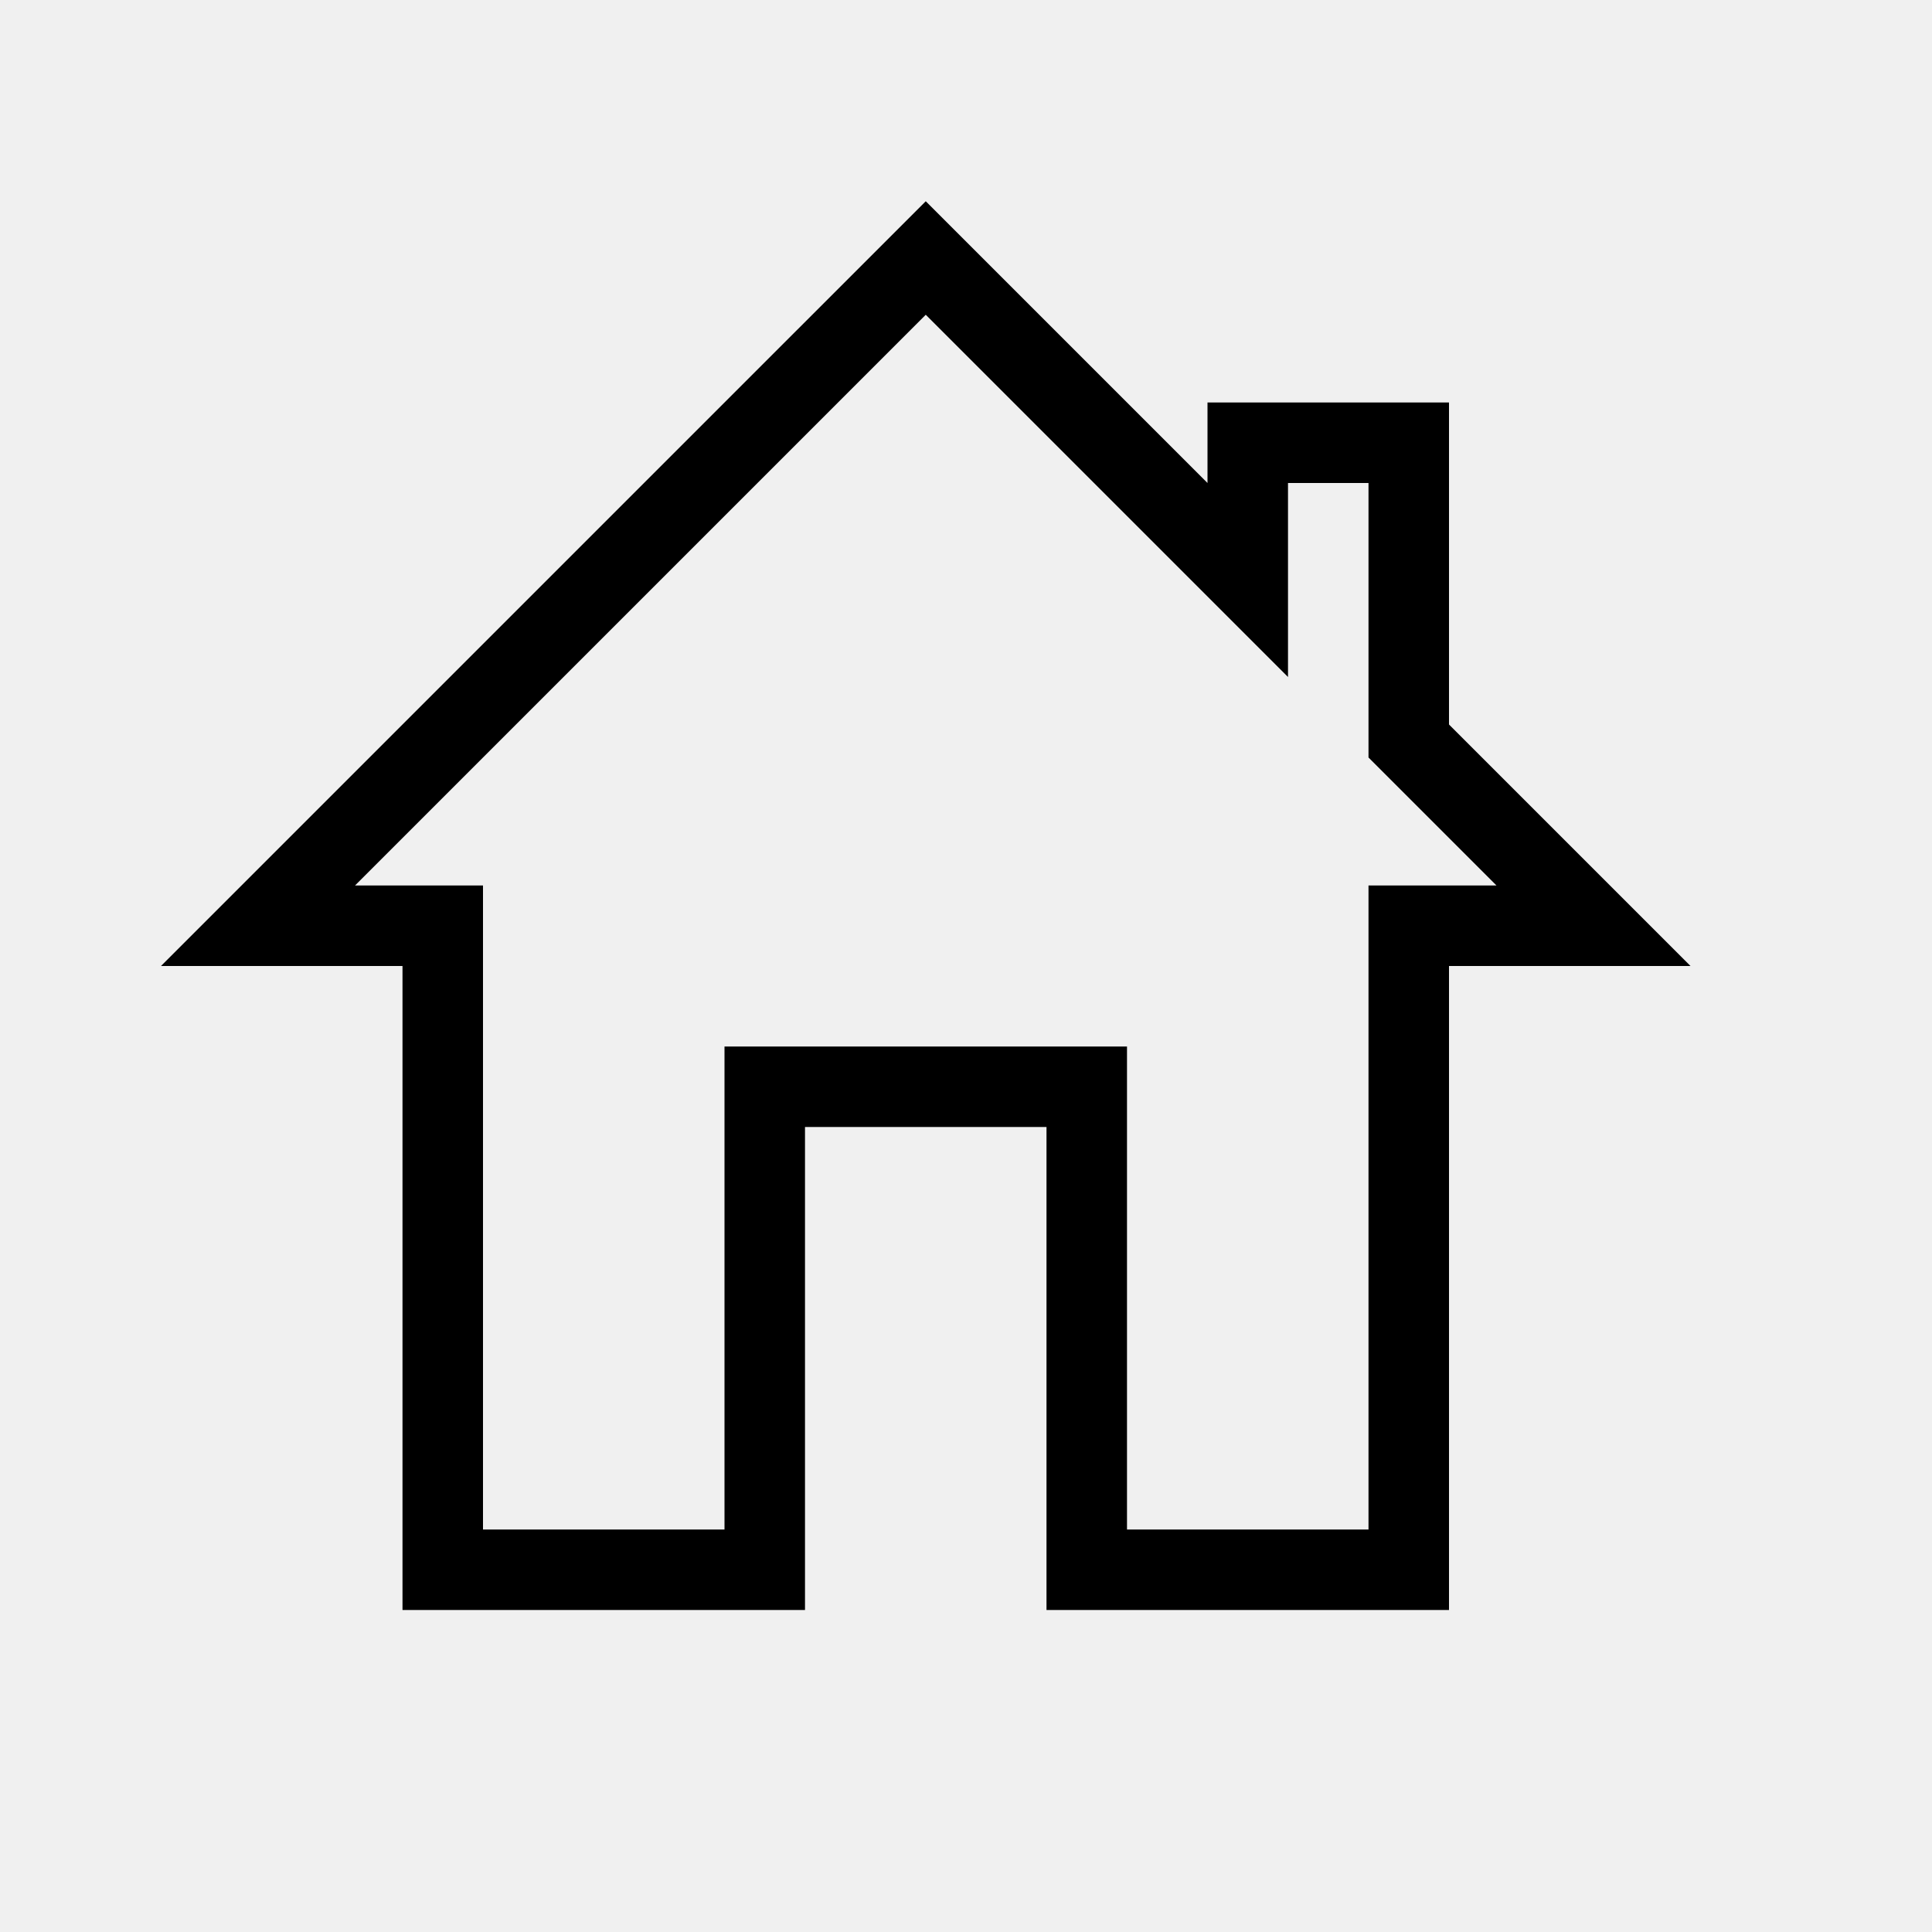
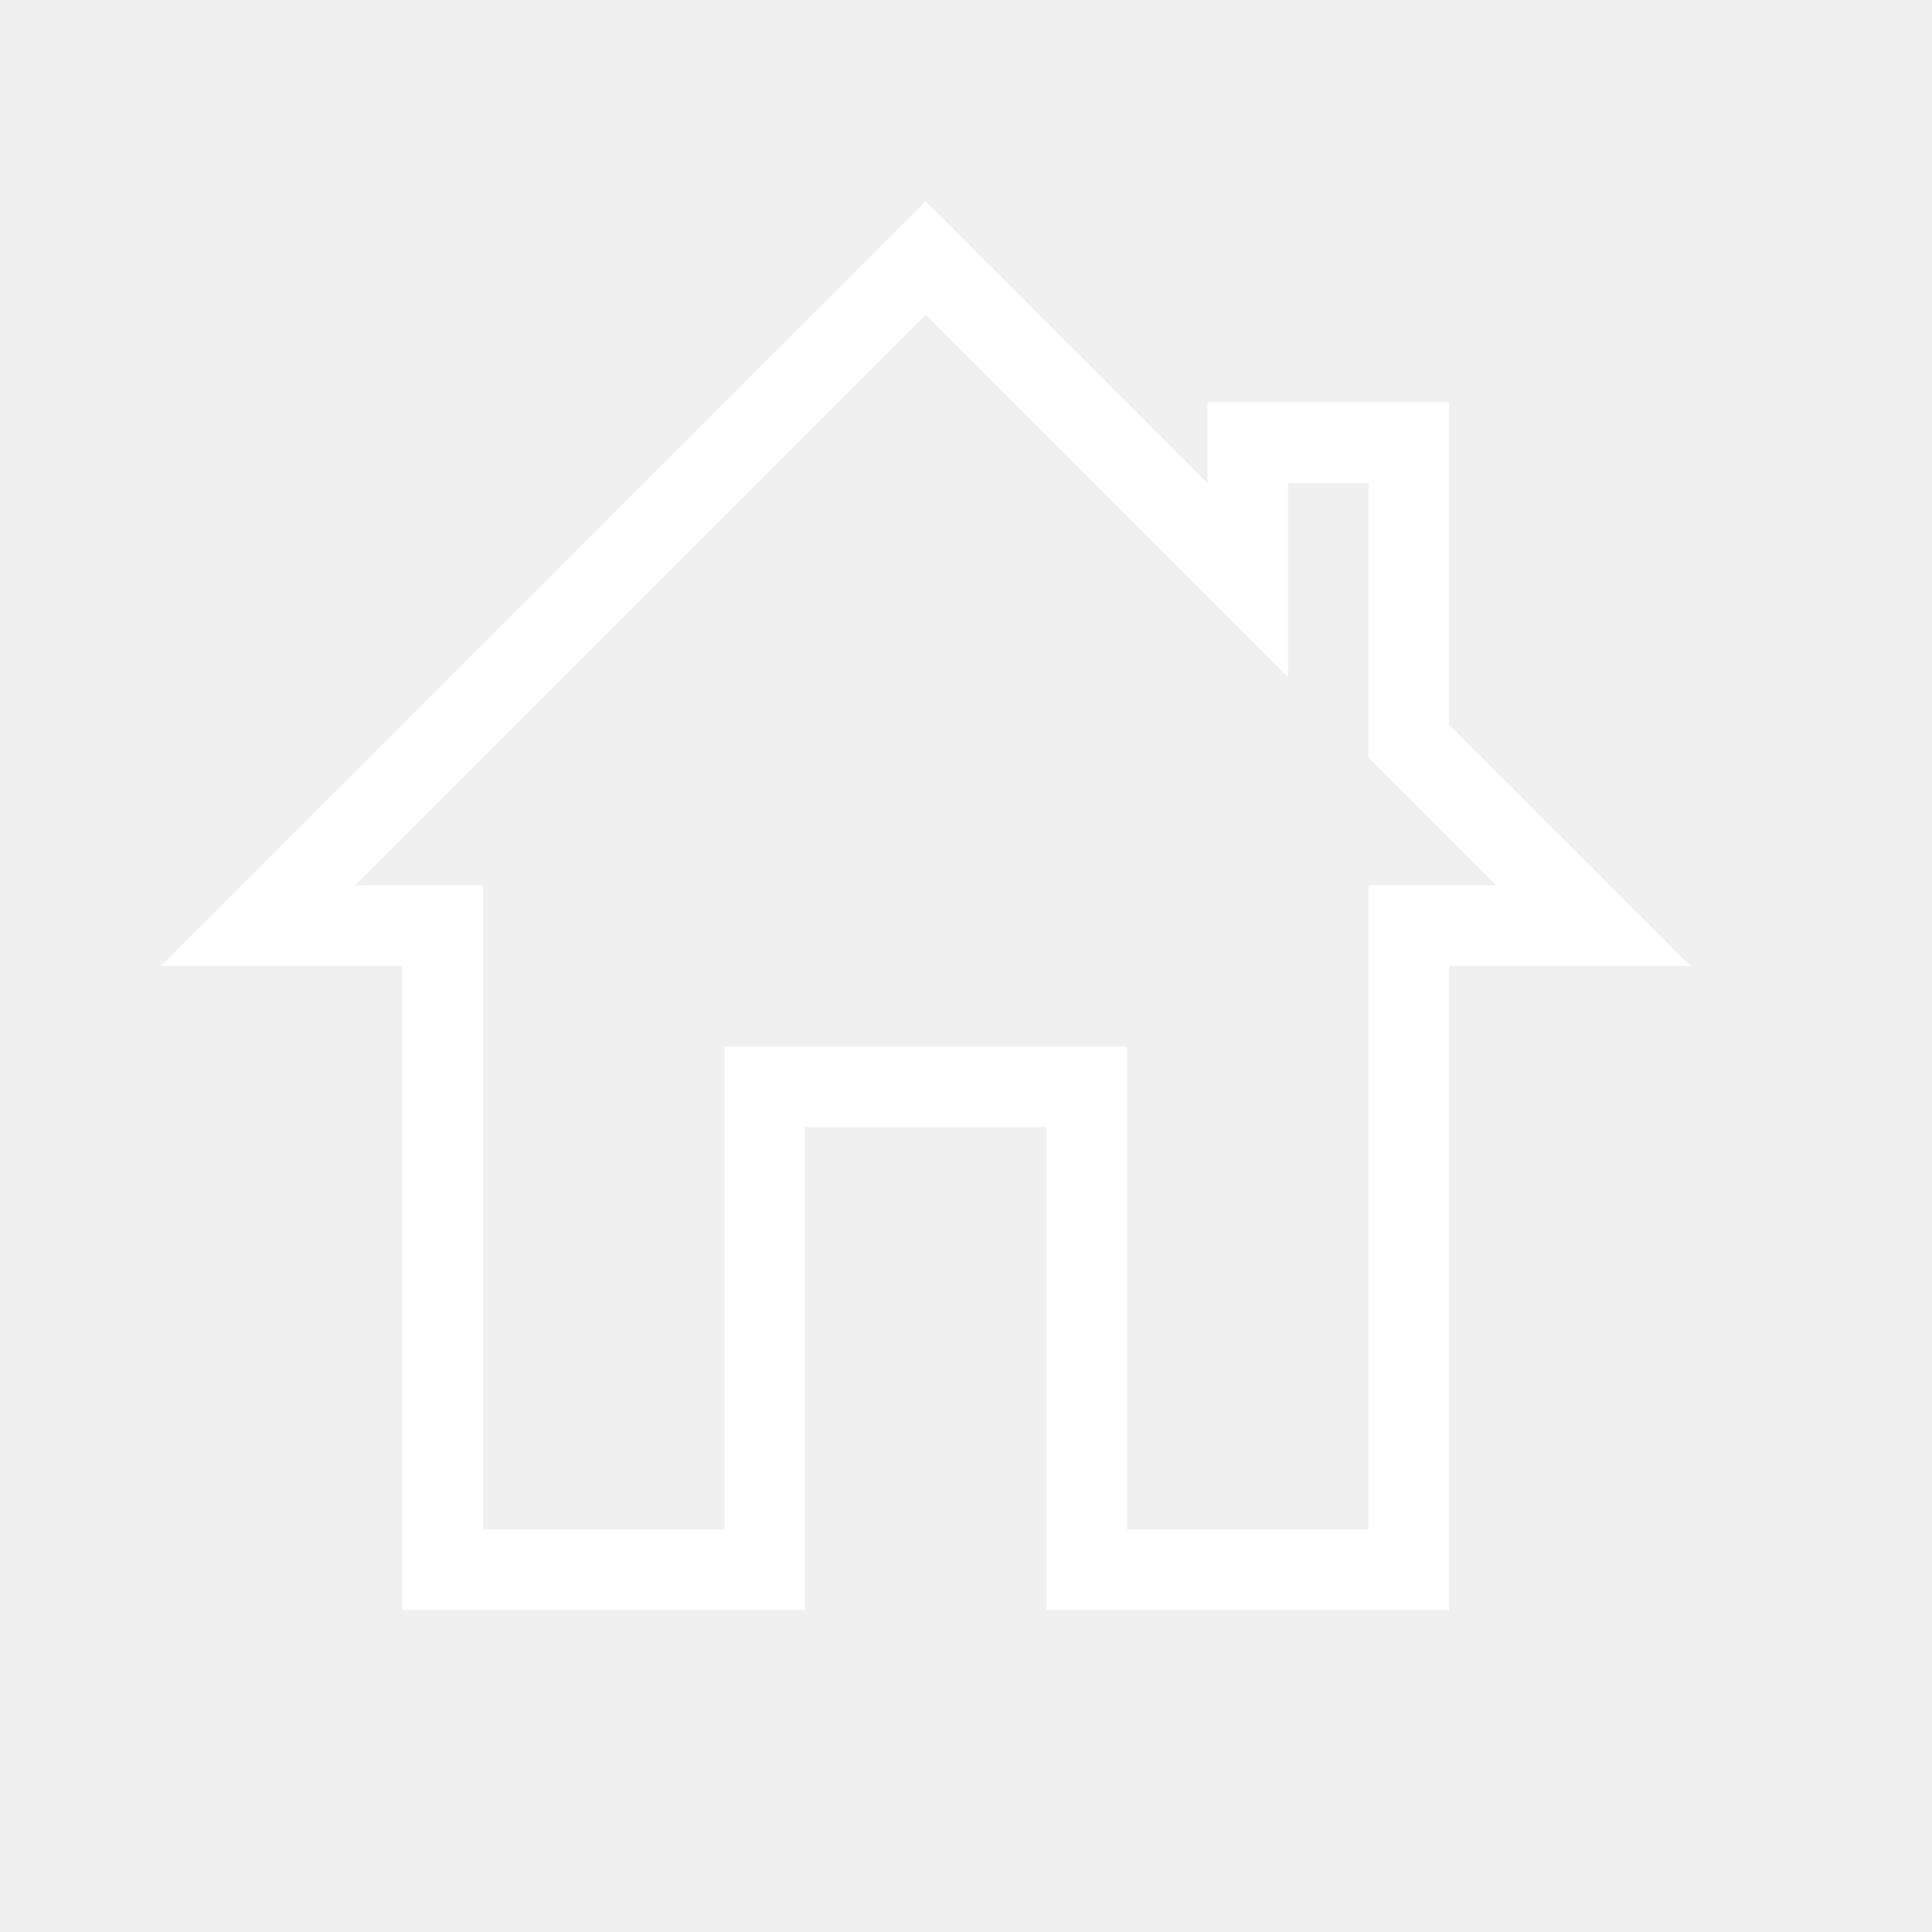
<svg xmlns="http://www.w3.org/2000/svg" width="24" height="24" viewBox="0 0 24 24">
  <rect width="24" height="24" fill="none" />
-   <path fill="currentColor" d="m16 8.41l-4.5-4.5L4.41 11H6v8h3v-6h5v6h3v-8h1.59L17 9.41V6h-1zM2 12l9.5-9.5L15 6V5h3v4l3 3h-3v8h-5v-6h-3v6H5v-8z" />
+   <path fill="#fff" d="m16 8.41l-4.5-4.5L4.41 11H6v8h3v-6h5v6h3v-8h1.59L17 9.41V6h-1zM2 12l9.5-9.5L15 6V5h3v4l3 3h-3v8h-5v-6h-3v6H5v-8z" />
</svg>
